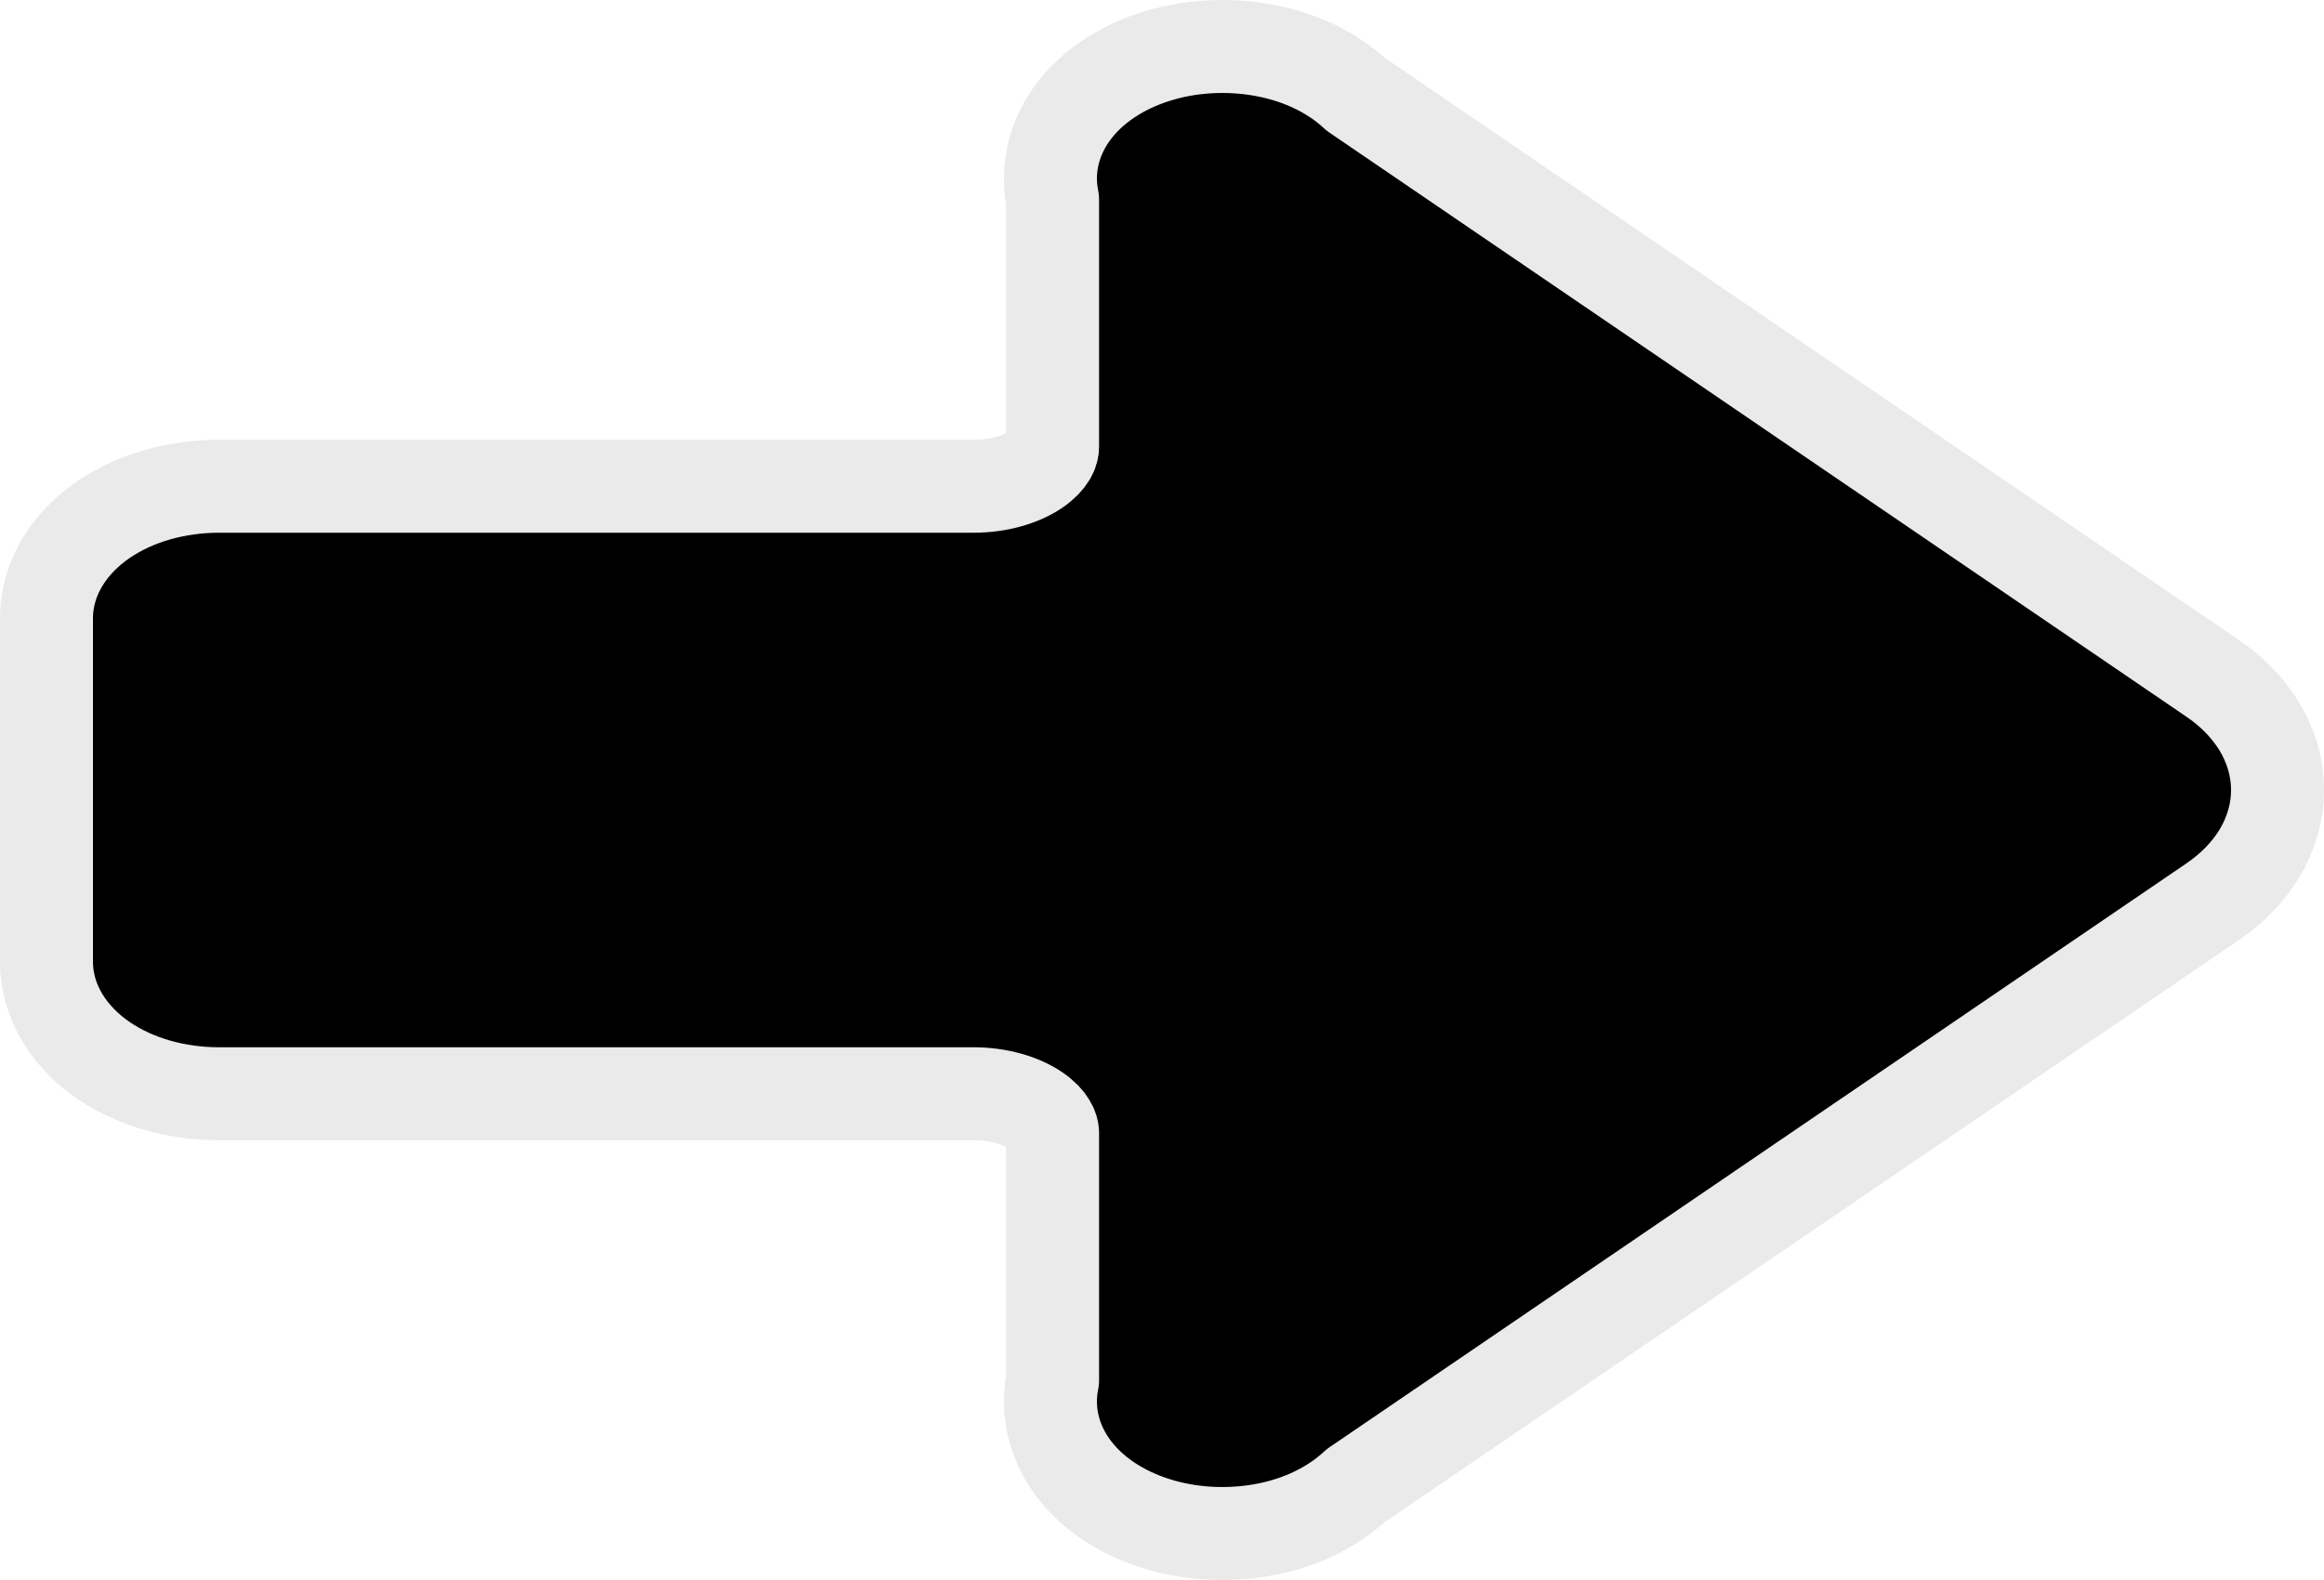
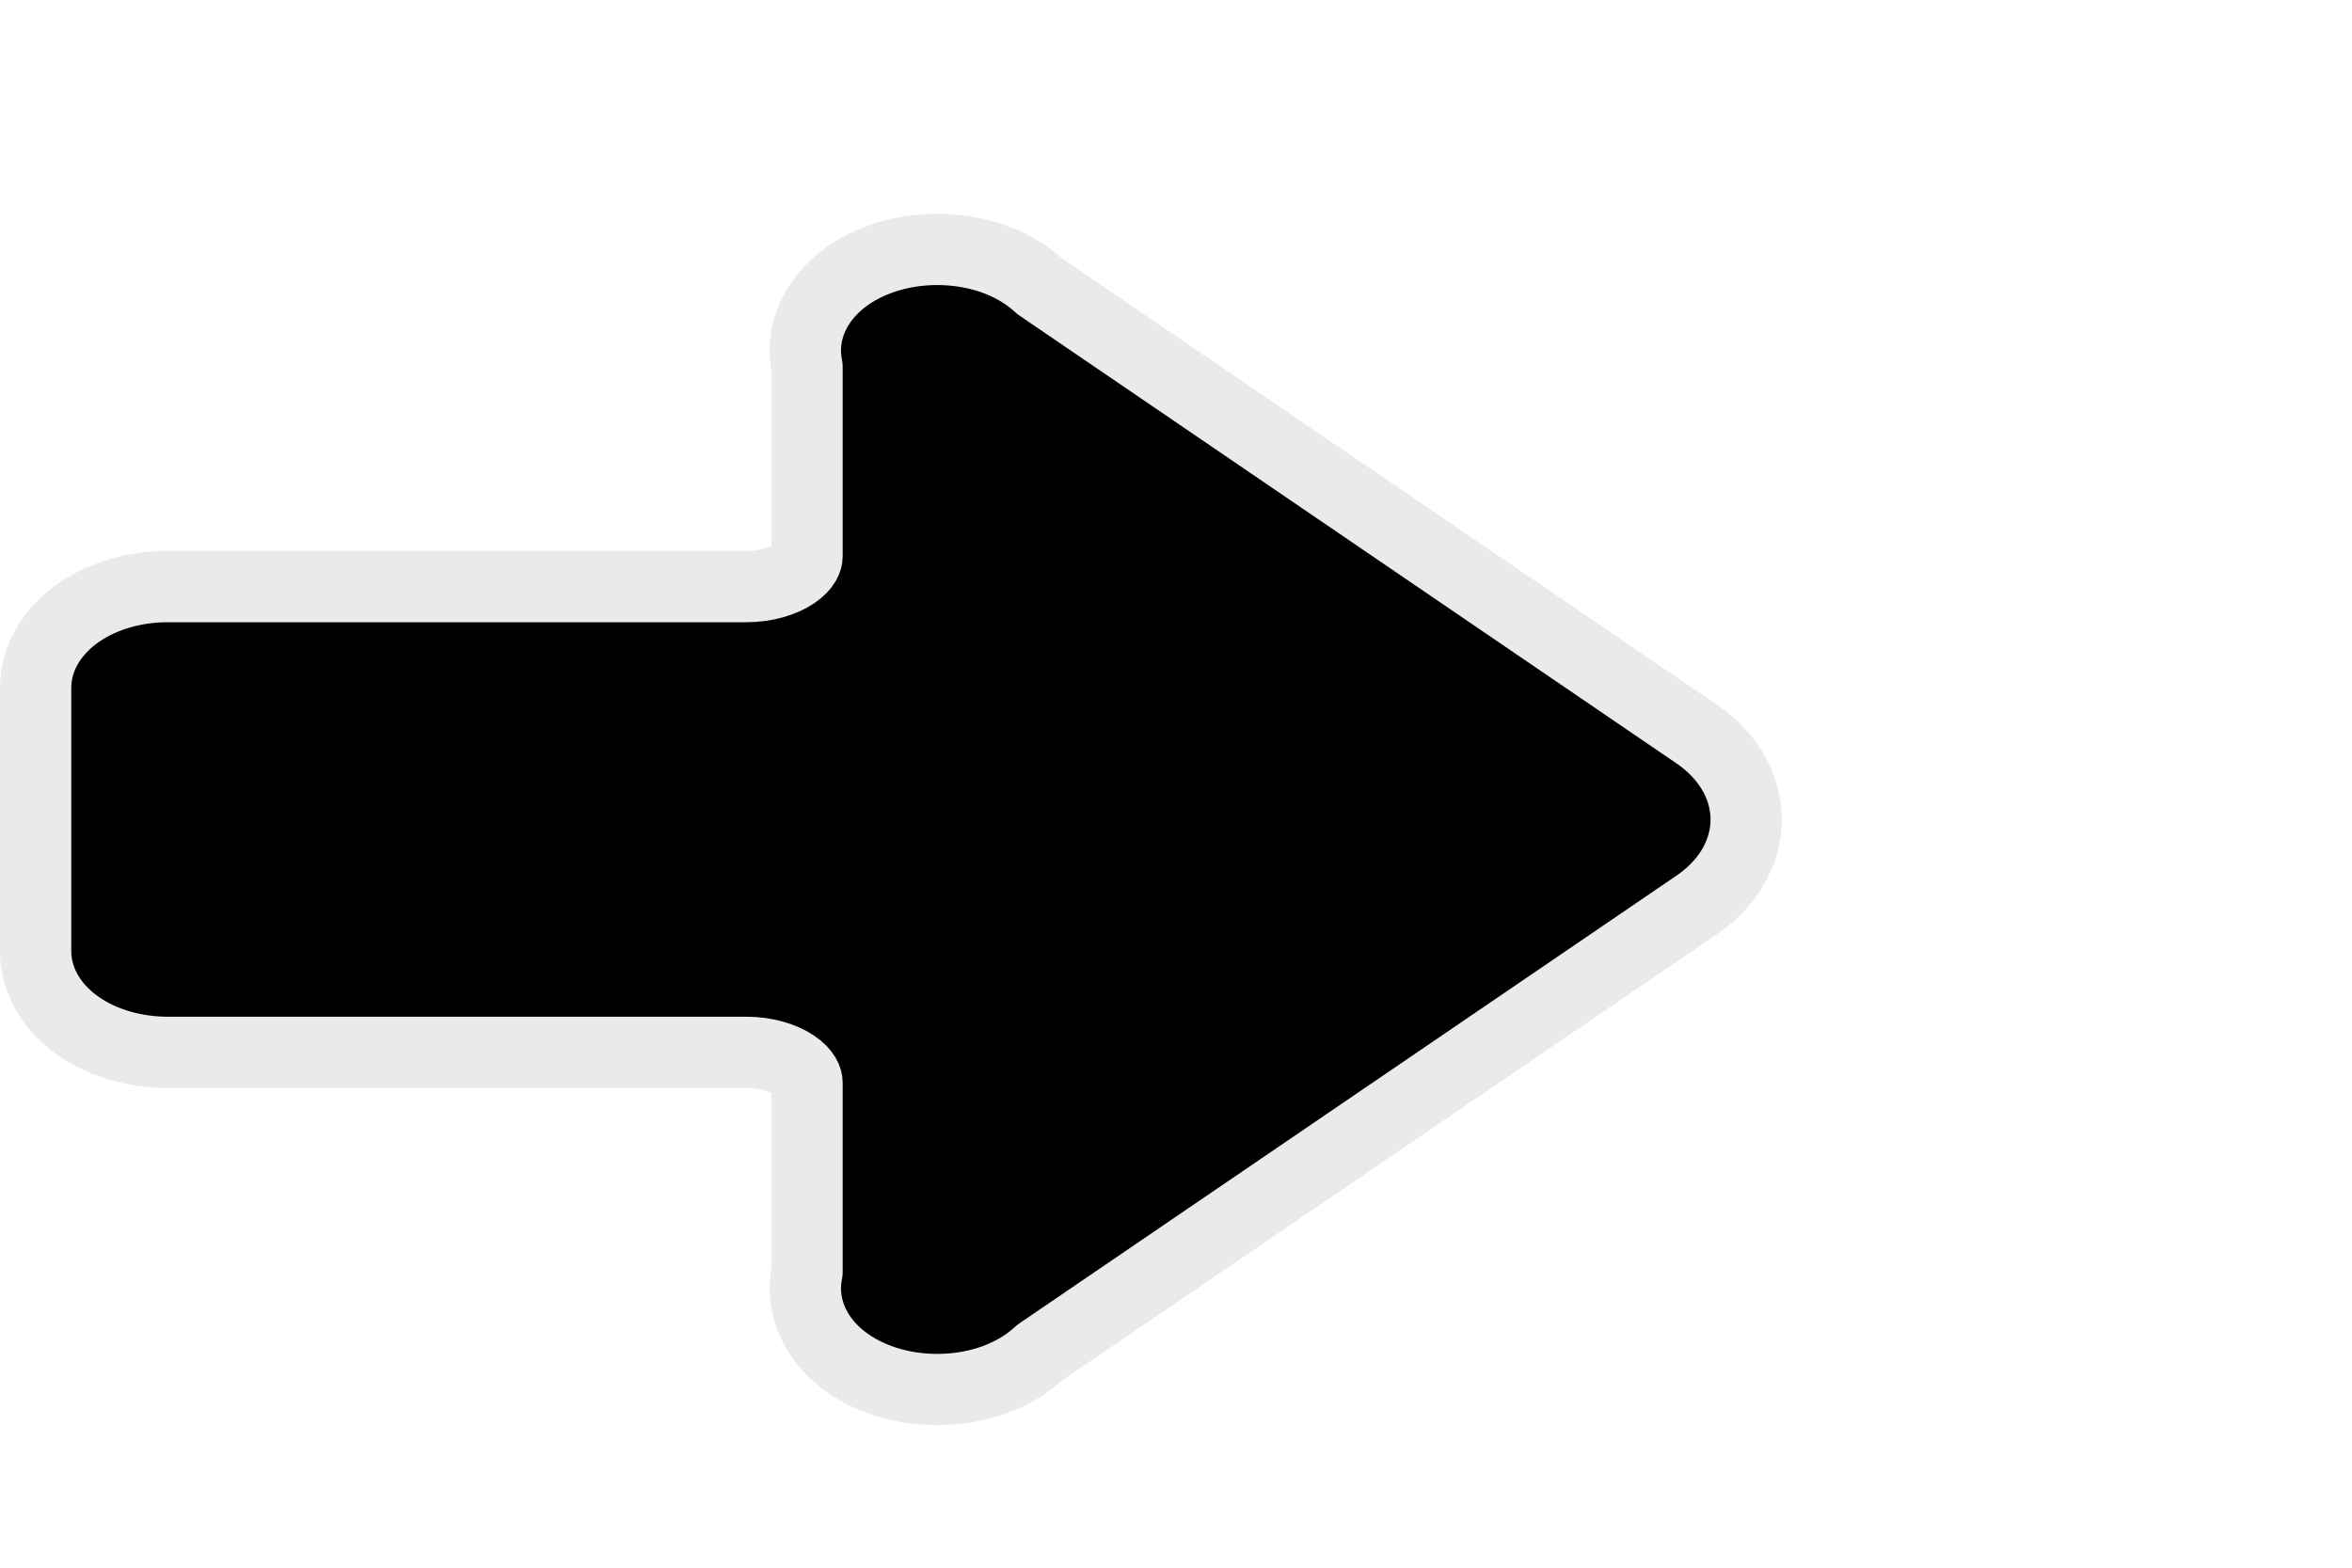
- <svg xmlns="http://www.w3.org/2000/svg" width="25" height="17" viewBox="0 0 25 17" fill="none">
-   <path d="M12.497 0.589C12.864 0.485 13.267 0.473 13.643 0.55C13.995 0.622 14.329 0.777 14.583 1.014L23.804 7.3C24.005 7.437 24.178 7.61 24.303 7.814C24.428 8.021 24.5 8.255 24.5 8.5C24.5 8.745 24.428 8.98 24.303 9.187C24.178 9.391 24.005 9.564 23.804 9.701L14.583 15.985C14.329 16.222 13.995 16.378 13.643 16.45C13.267 16.527 12.864 16.515 12.497 16.411C12.133 16.308 11.794 16.113 11.566 15.823C11.349 15.547 11.252 15.202 11.323 14.852V12.19C11.323 12.152 11.301 12.056 11.146 11.95C10.988 11.843 10.746 11.768 10.471 11.768H2.353C1.911 11.768 1.464 11.649 1.114 11.41C0.763 11.171 0.5 10.797 0.5 10.345V6.655C0.5 6.203 0.763 5.829 1.114 5.59C1.464 5.351 1.911 5.232 2.353 5.232H10.471C10.746 5.232 10.988 5.157 11.146 5.05C11.301 4.944 11.323 4.848 11.323 4.811V2.147C11.252 1.797 11.349 1.453 11.566 1.177C11.794 0.887 12.133 0.692 12.497 0.589Z" fill="black" stroke="#EAEAEA" stroke-linecap="round" stroke-linejoin="round" />
+ <svg xmlns="http://www.w3.org/2000/svg" width="33" height="22" viewBox="0 0 33 22" fill="none">
+   <path d="M12.497 3.589C12.864 3.485 13.267 3.473 13.643 3.55C13.995 3.622 14.329 3.777 14.583 4.014L23.804 10.3C24.005 10.437 24.178 10.61 24.303 10.815C24.428 11.021 24.5 11.255 24.5 11.5C24.5 11.745 24.428 11.98 24.303 12.187C24.178 12.391 24.005 12.564 23.804 12.701L14.583 18.985C14.329 19.222 13.995 19.378 13.643 19.45C13.267 19.527 12.864 19.515 12.497 19.411C12.133 19.308 11.794 19.113 11.566 18.823C11.349 18.547 11.252 18.202 11.323 17.852V15.19C11.323 15.152 11.301 15.056 11.146 14.95C10.988 14.843 10.746 14.768 10.471 14.768H2.353C1.911 14.768 1.464 14.649 1.114 14.41C0.763 14.171 0.5 13.797 0.5 13.345V9.655C0.5 9.203 0.763 8.829 1.114 8.59C1.464 8.351 1.911 8.232 2.353 8.232H10.471C10.746 8.232 10.988 8.157 11.146 8.05C11.301 7.944 11.323 7.848 11.323 7.811V5.147C11.252 4.797 11.349 4.453 11.566 4.177C11.794 3.887 12.133 3.692 12.497 3.589Z" fill="black" stroke="#EAEAEA" stroke-linecap="round" stroke-linejoin="round" />
</svg>
